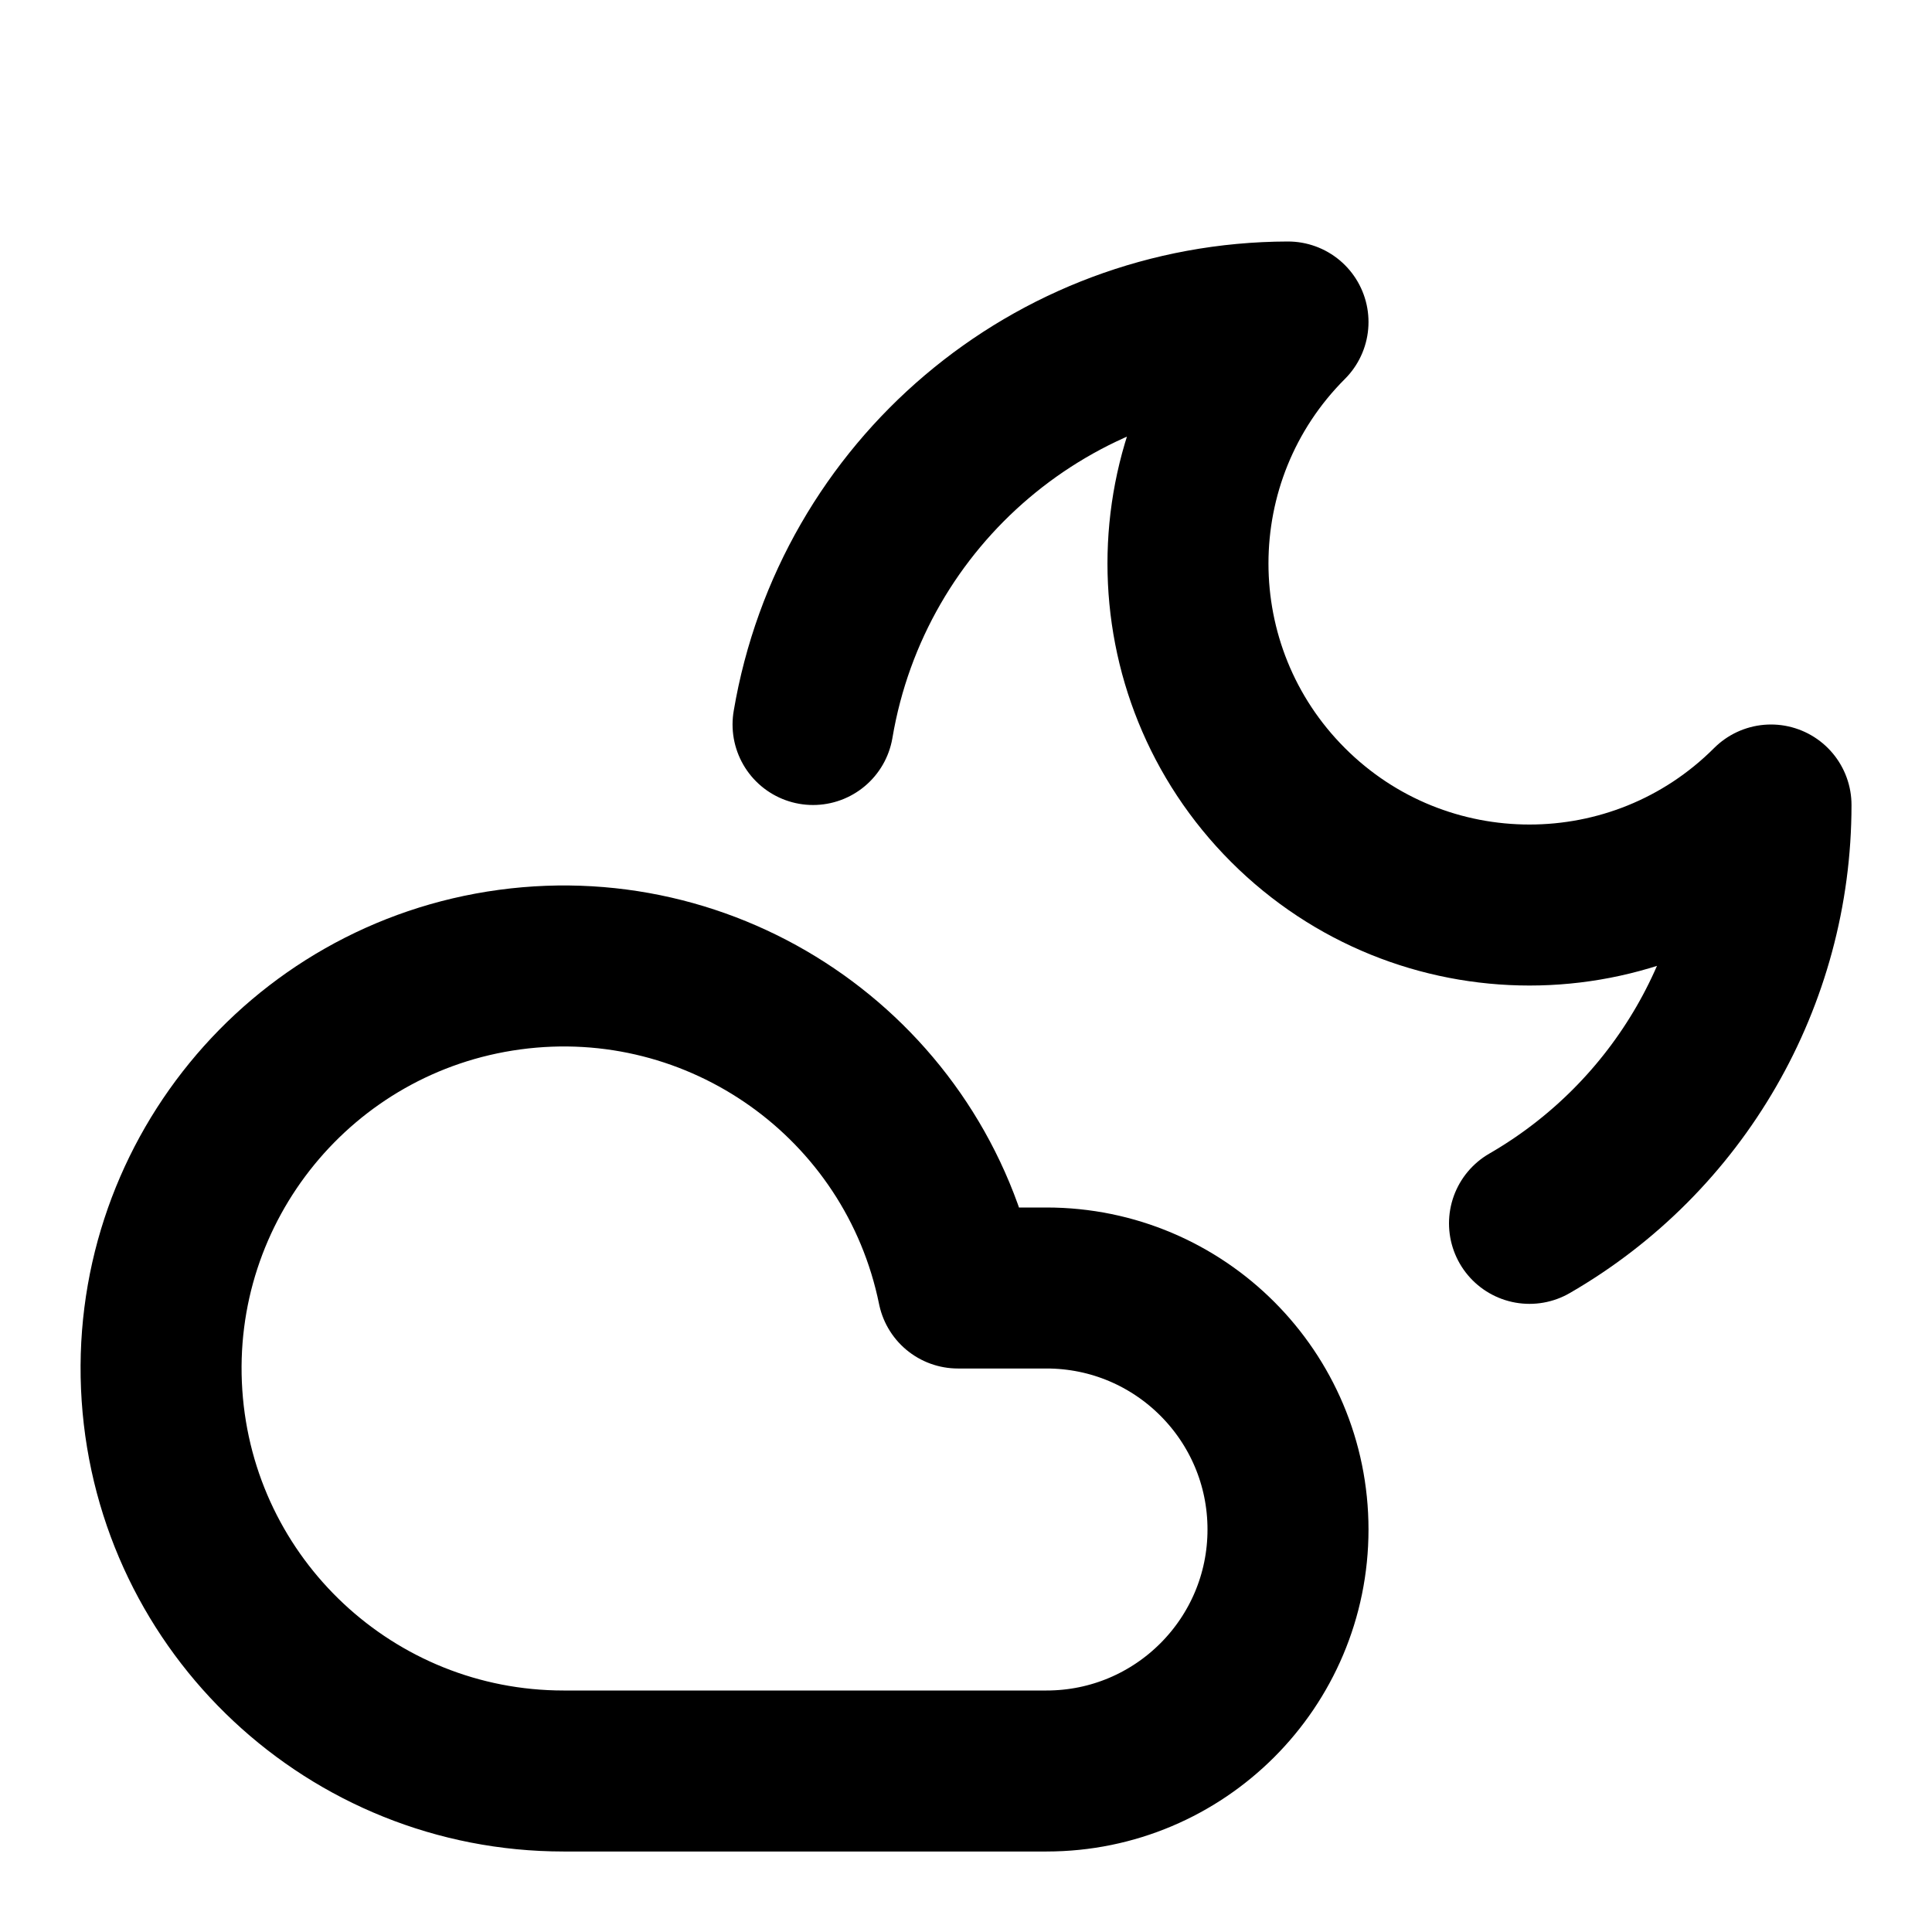
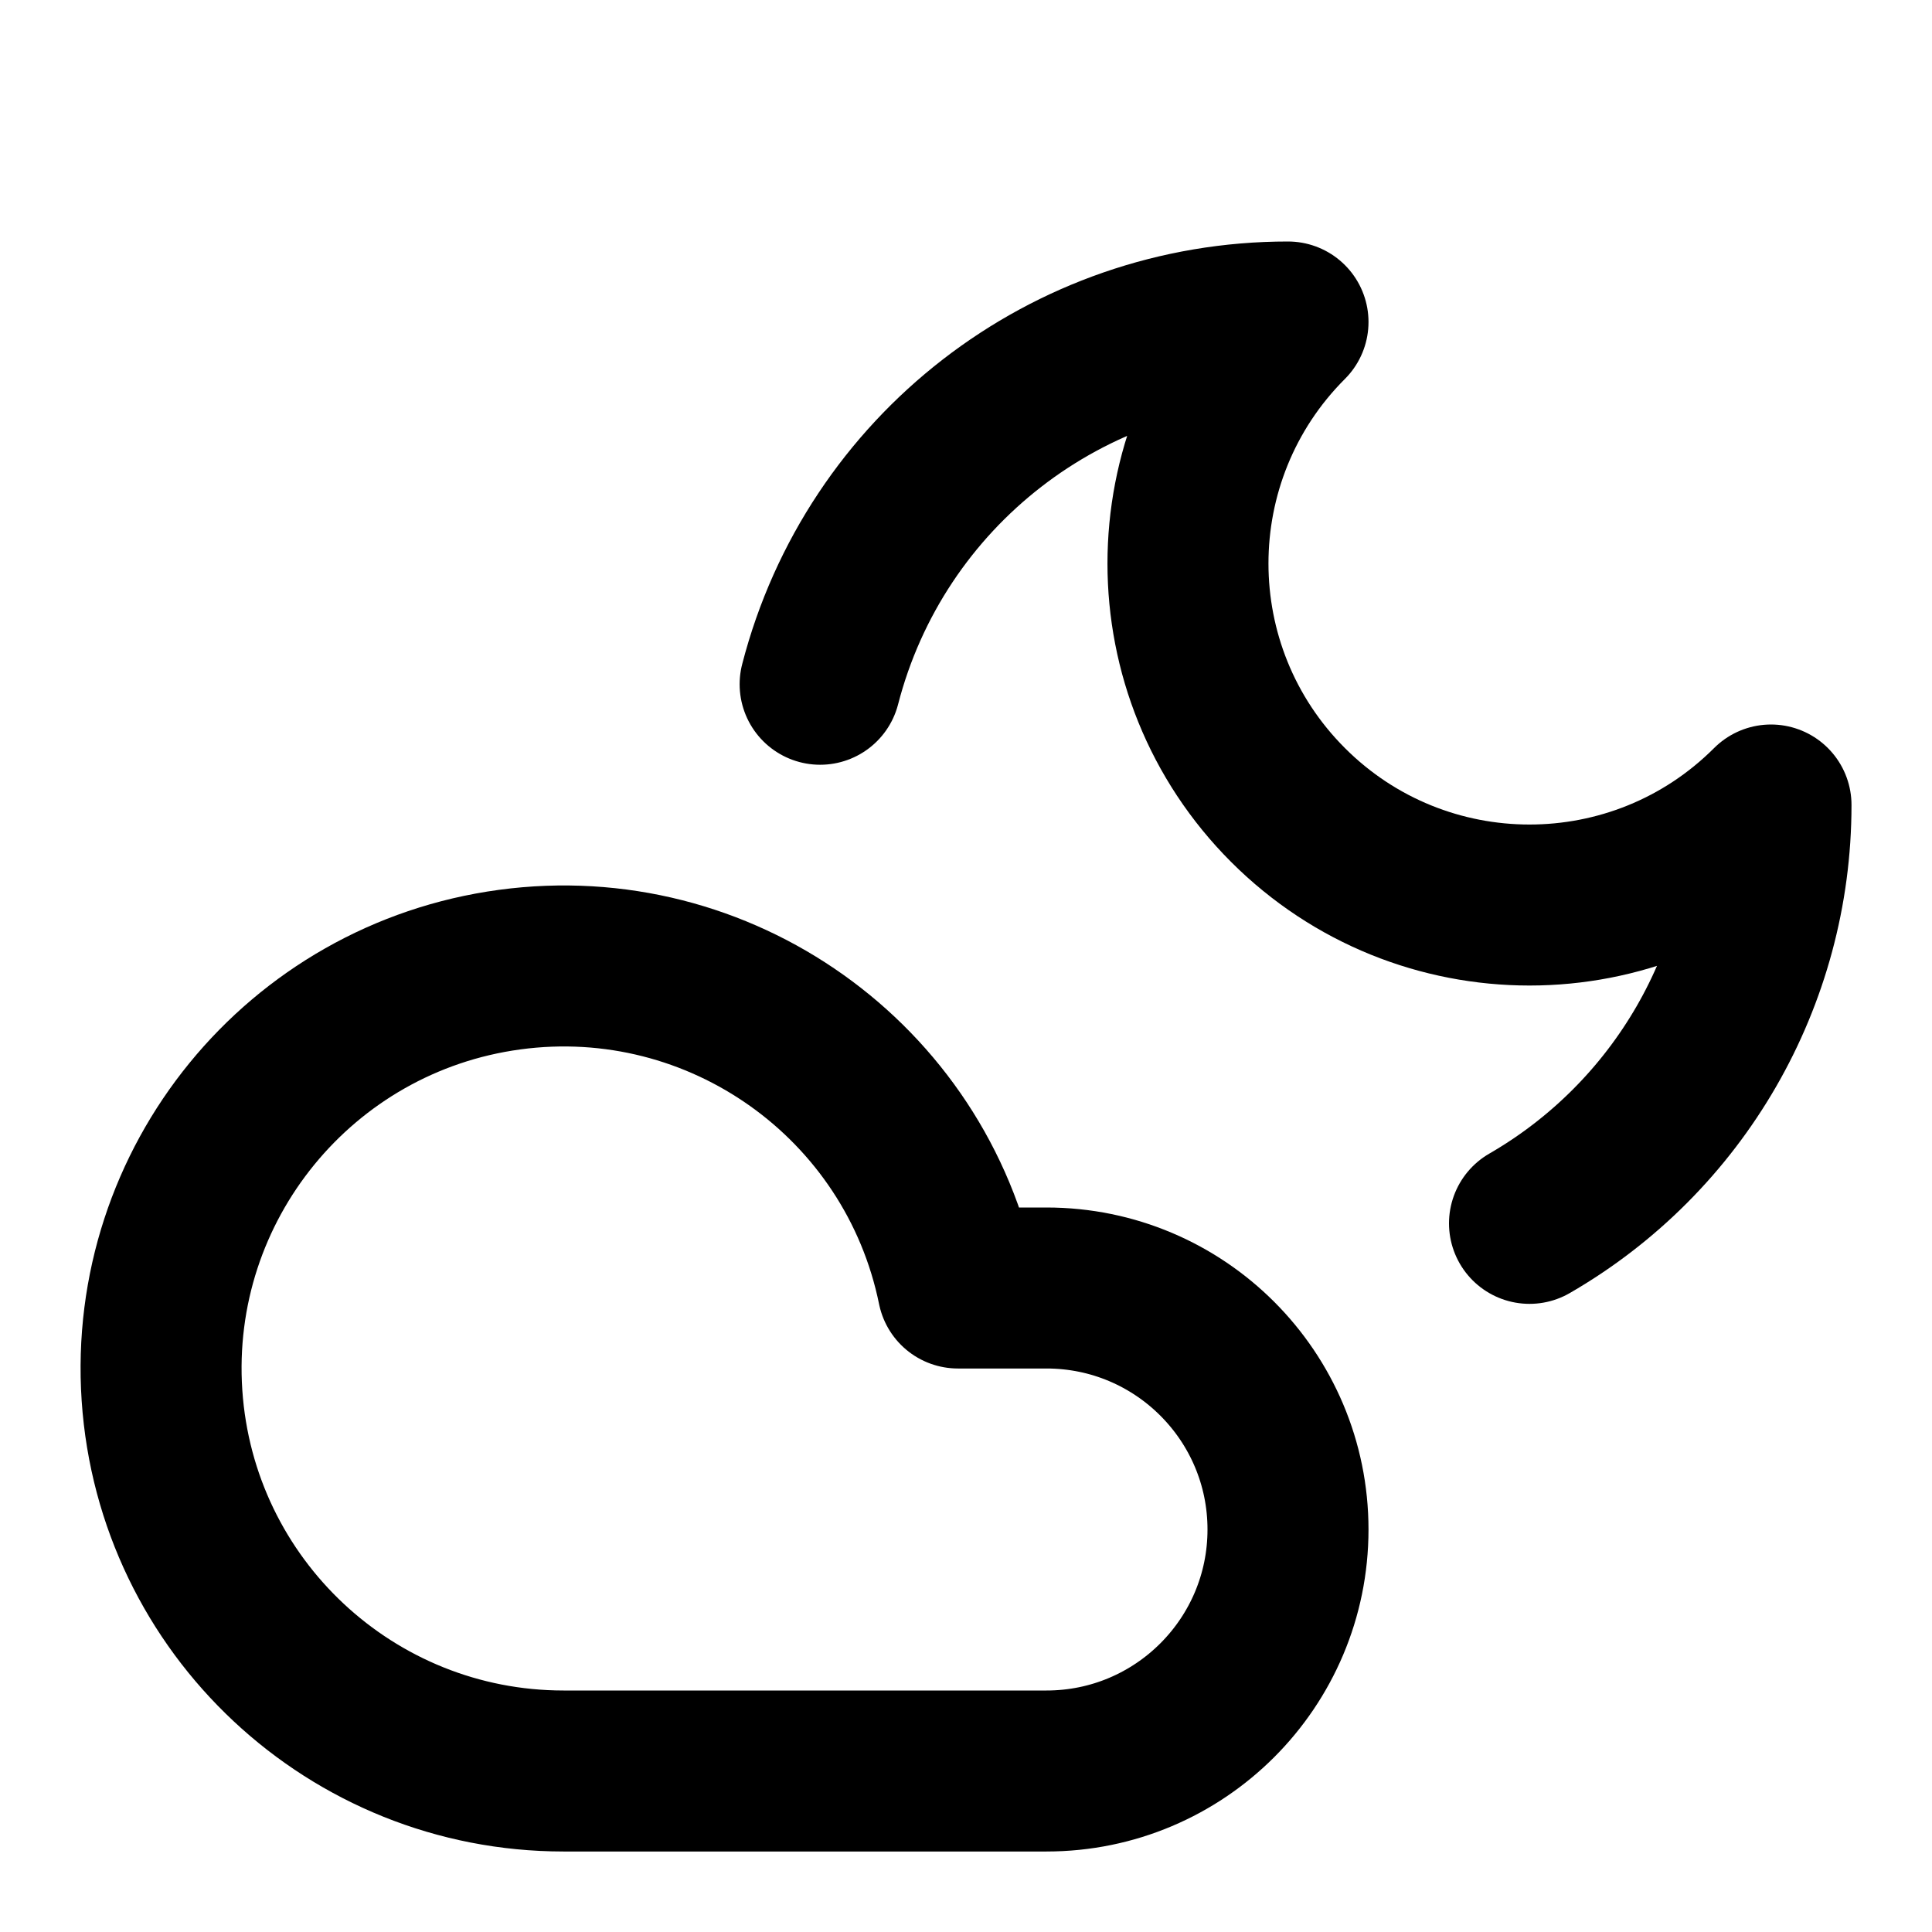
<svg xmlns="http://www.w3.org/2000/svg" viewBox="0 0 24 24" fill="none" stroke="currentColor" stroke-width="2" stroke-linecap="round" stroke-linejoin="round">
+   <path d="M10.188 8.5A6 6 0 0 1 16 4a1 1 0 0 0 6 6 6 6 0 0 1-3 5.197" />
  <path d="M13 16a3 3 0 1 1 0 6H7a5 5 0 1 1 4.9-6Z" />
-   <path d="M10.1 9A6 6 0 0 1 16 4a4.24 4.24 0 0 0 6 6 6 6 0 0 1-3 5.197" />
</svg>
